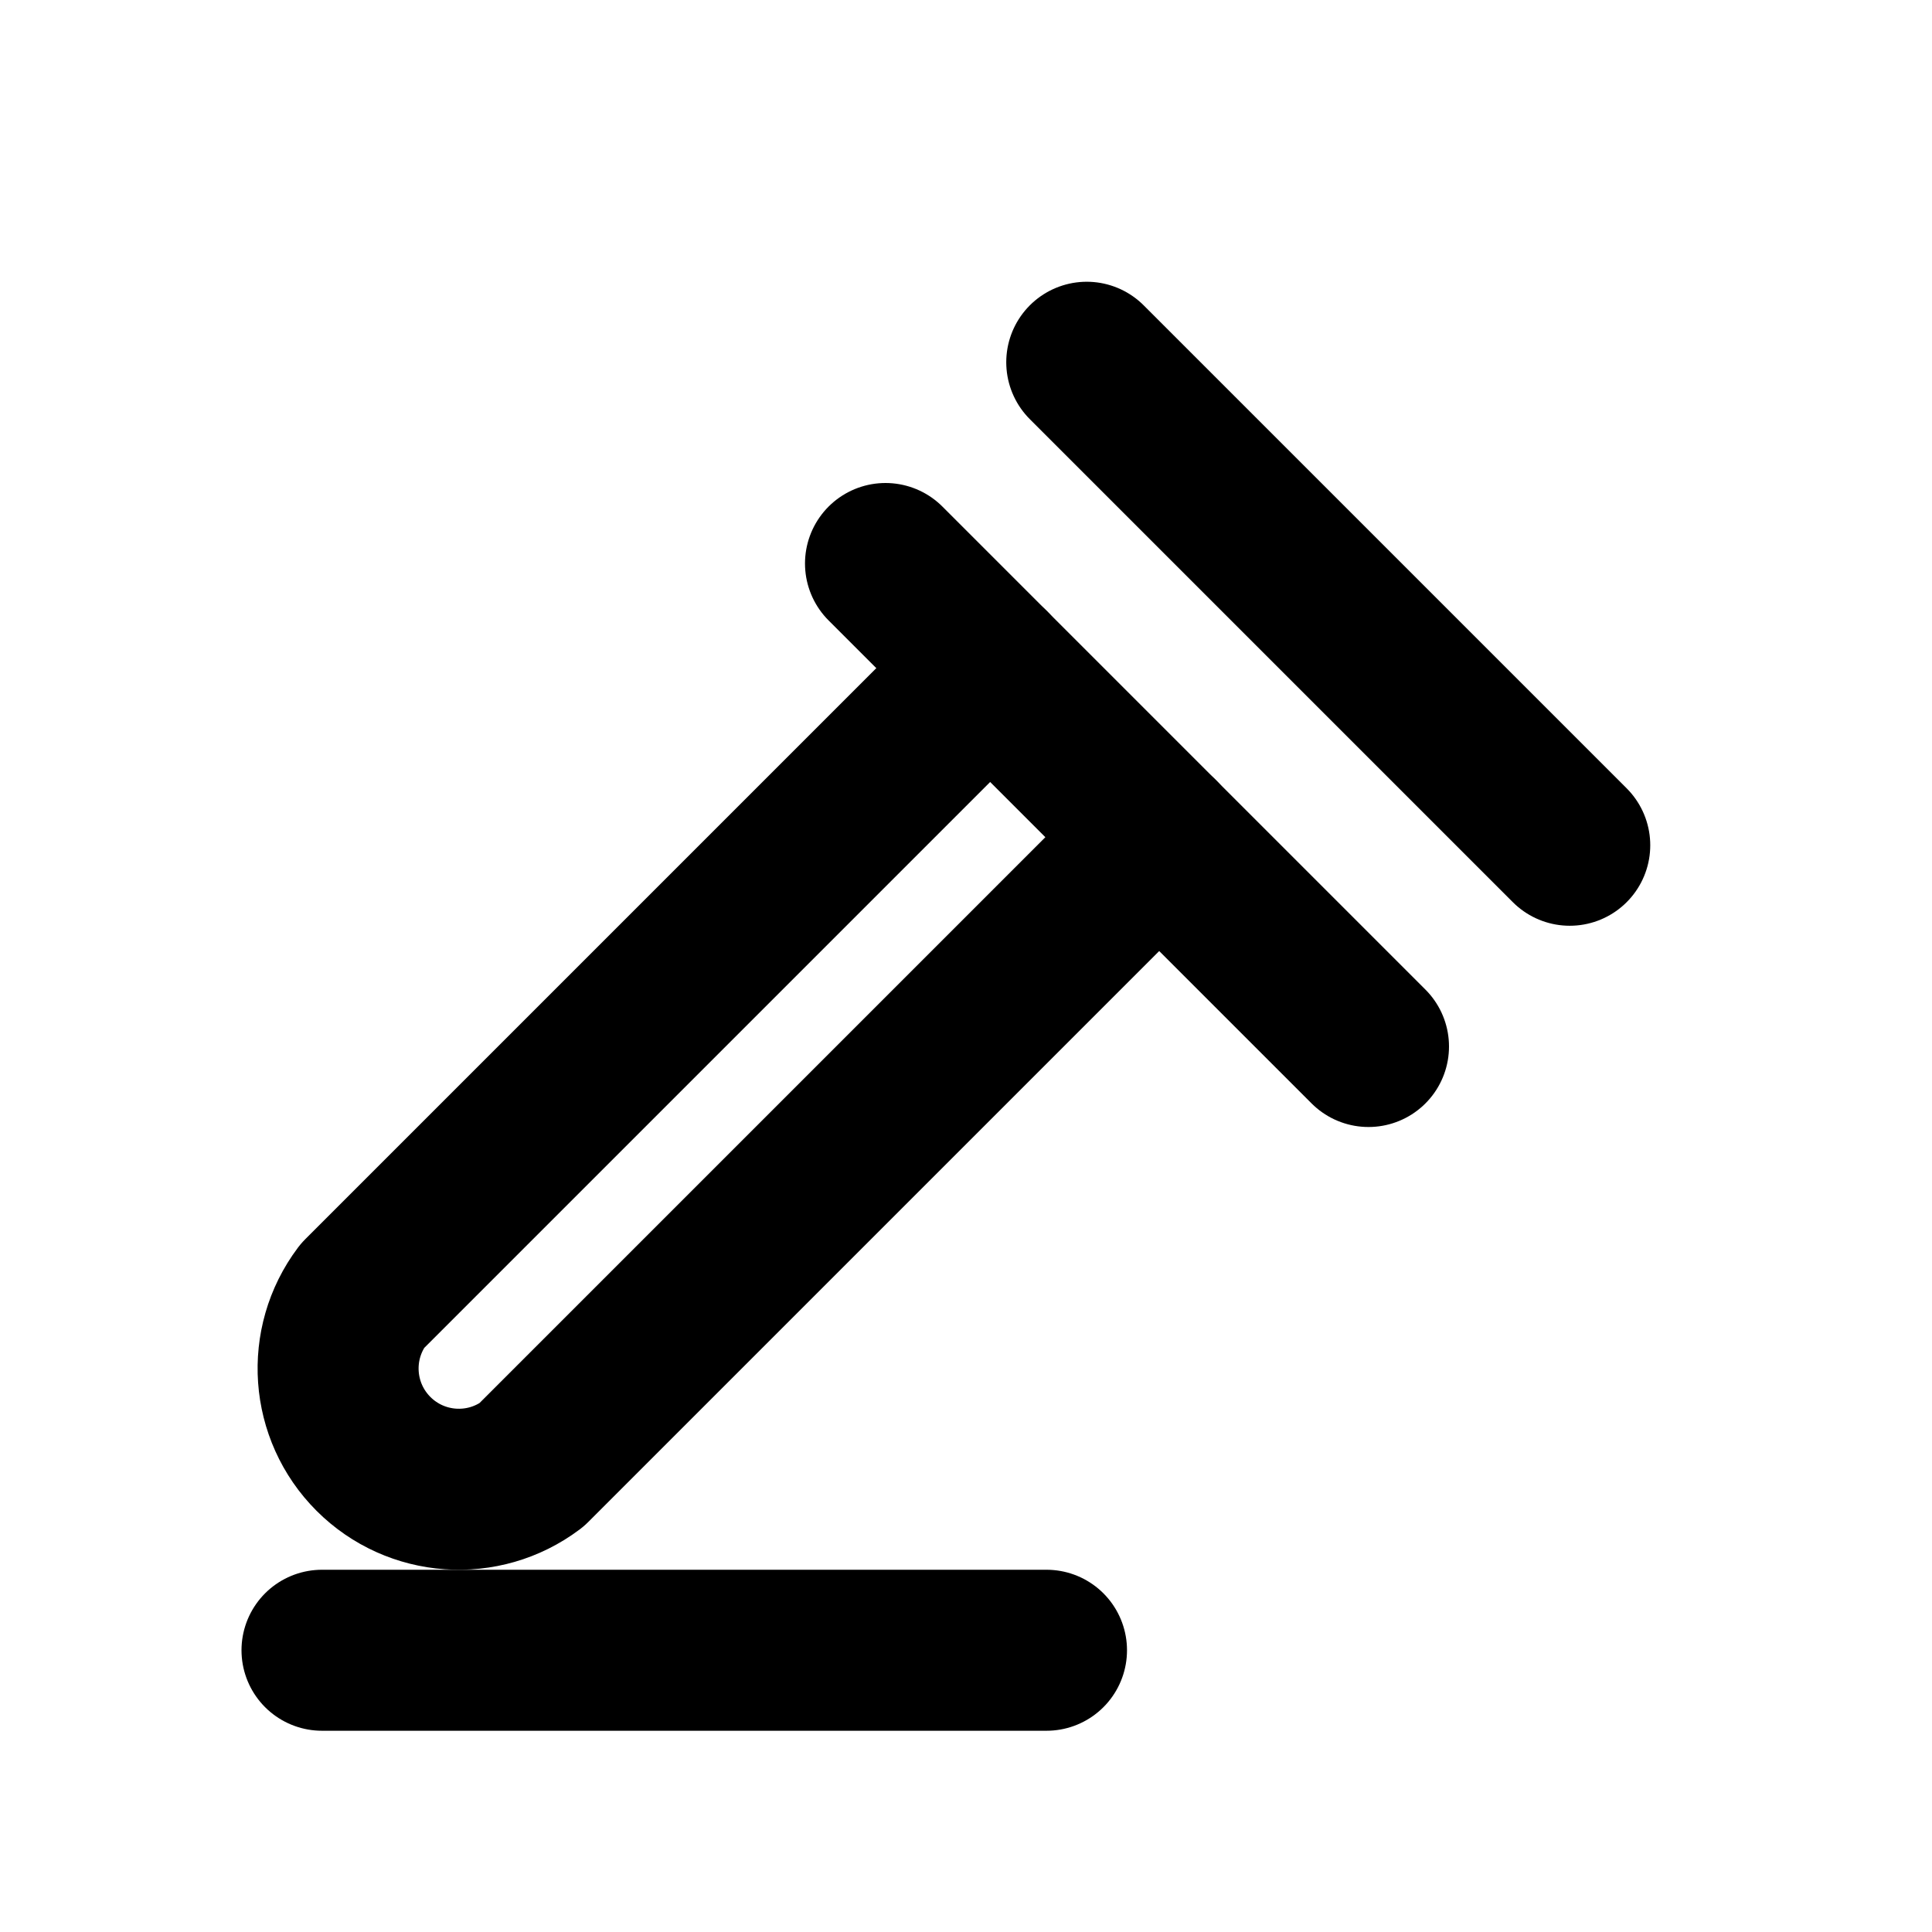
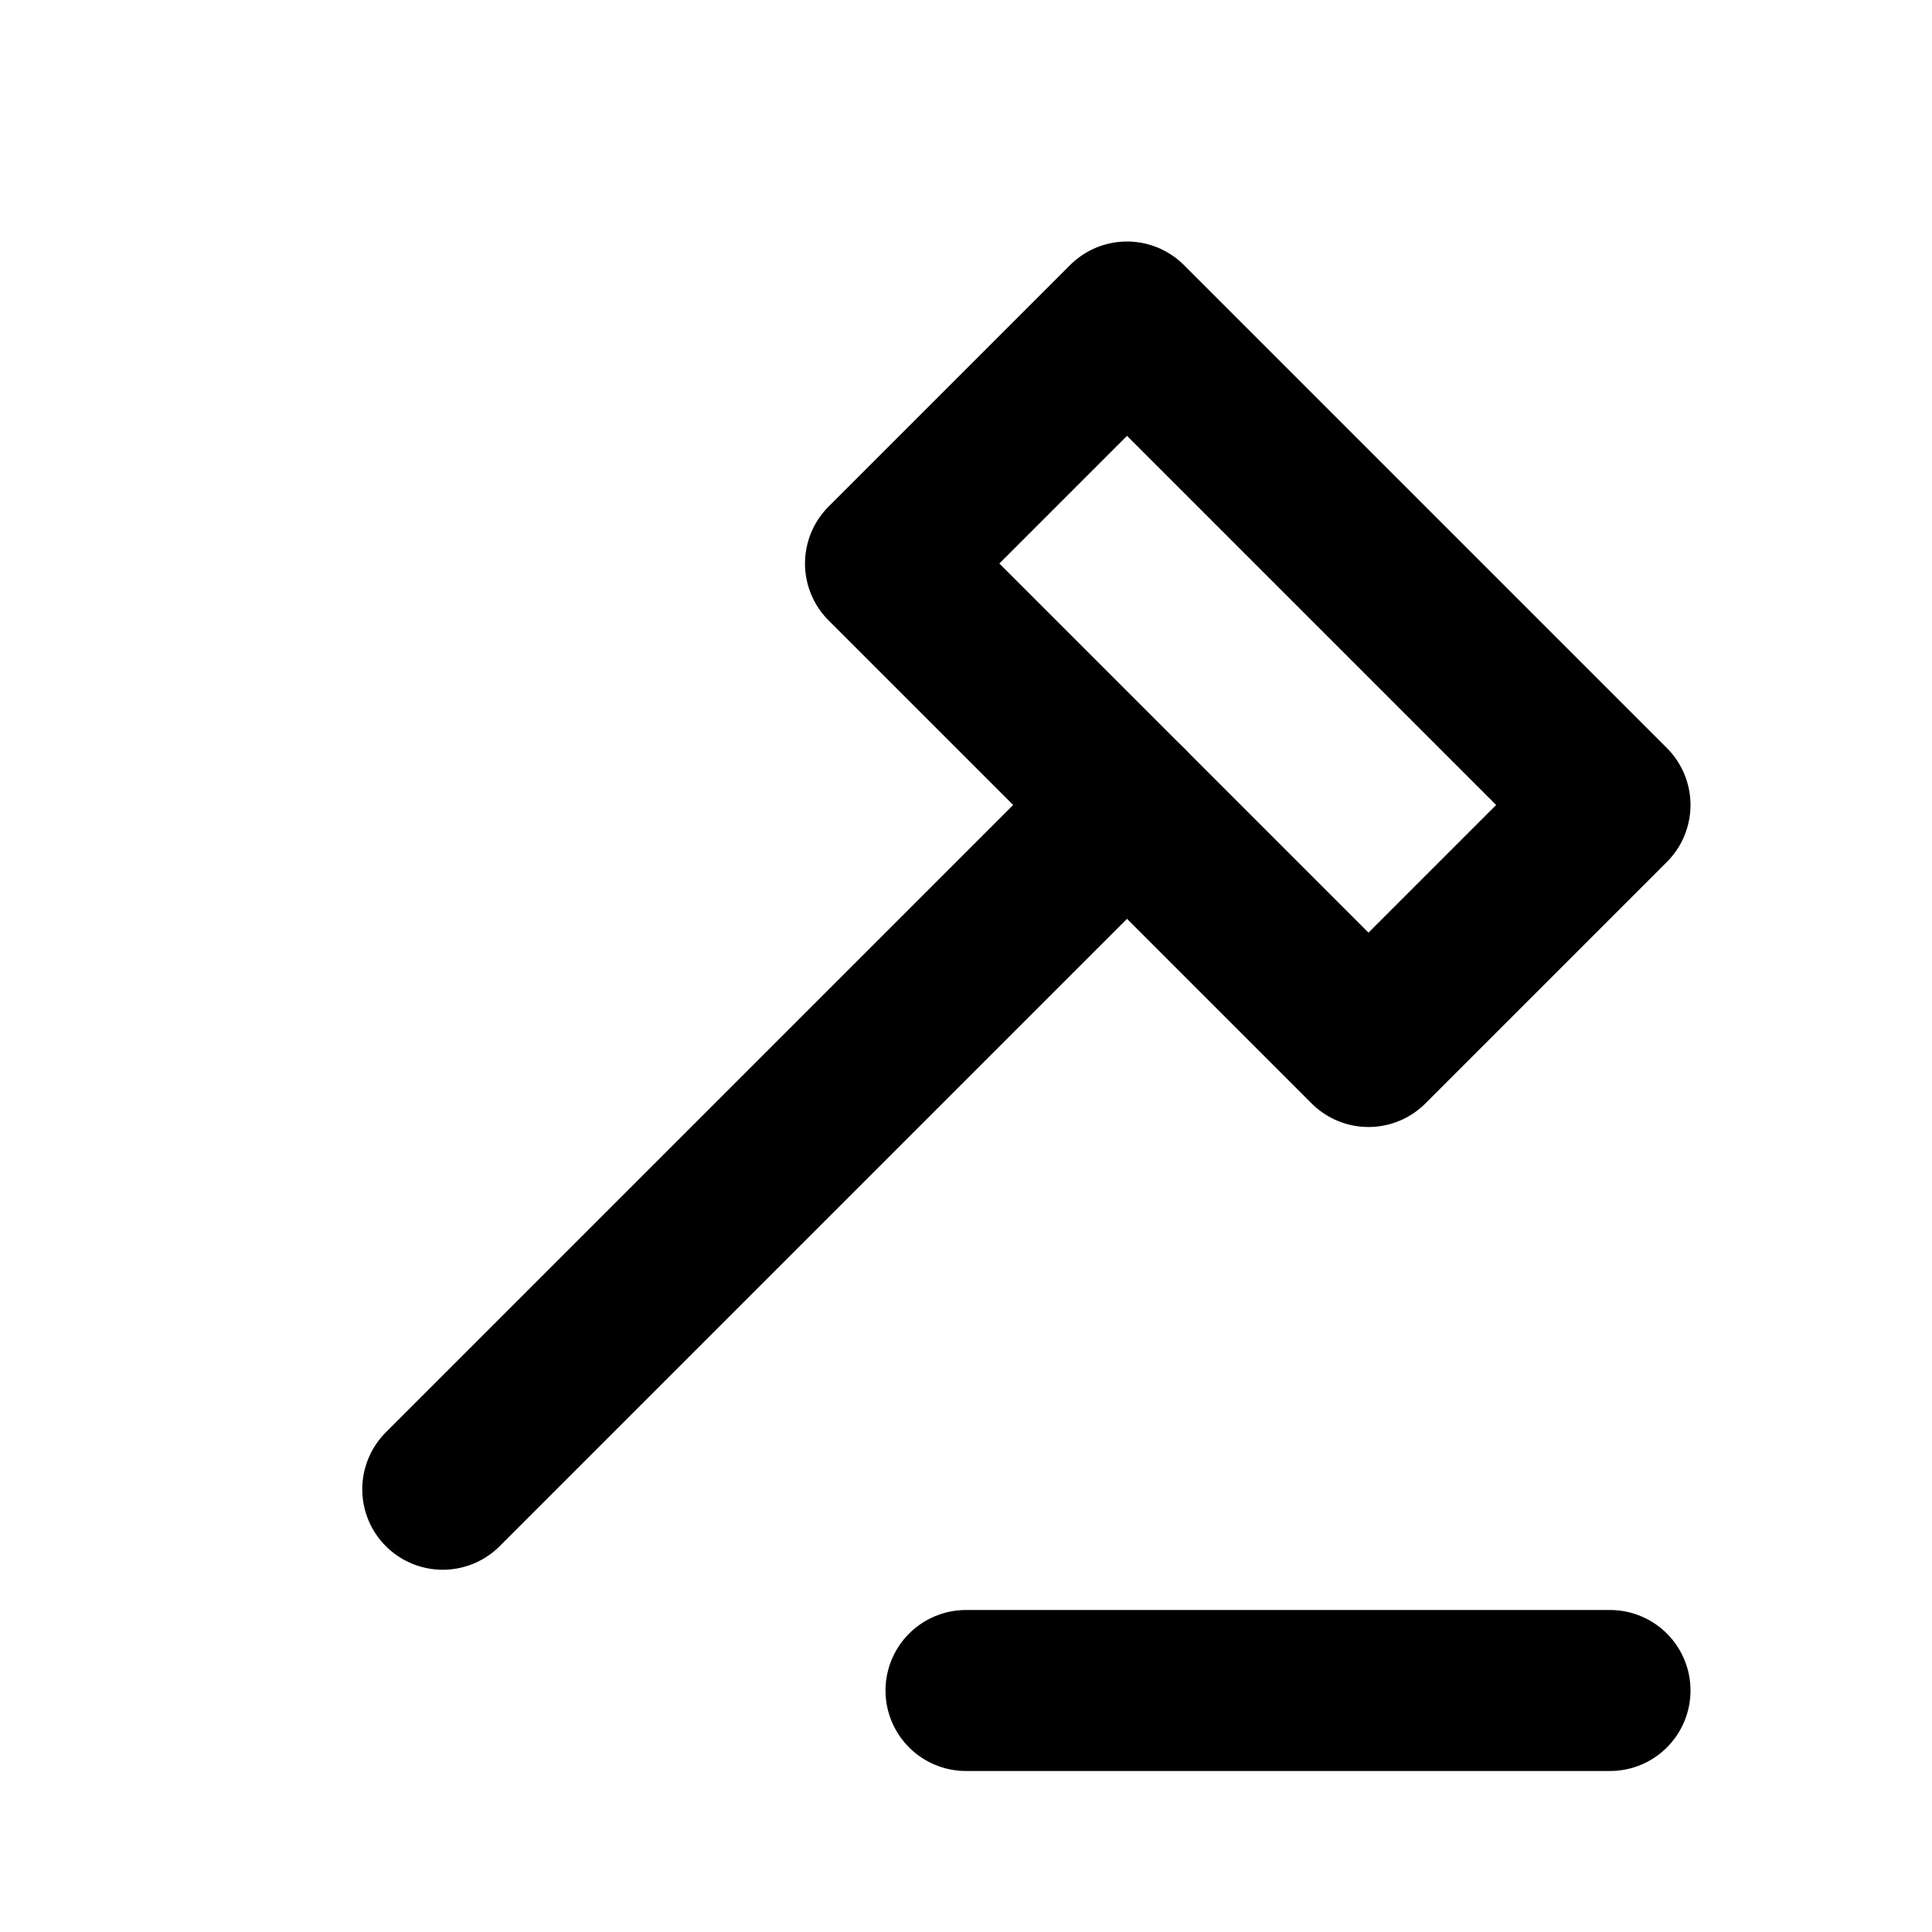
<svg xmlns="http://www.w3.org/2000/svg" width="24" height="24" viewBox="0 0 24 24" fill="none" stroke="currentColor" stroke-width="2" stroke-linecap="round" stroke-linejoin="round">
-   <path d="m13.5 4.5 6 6" />
-   <path d="m11 7 6 6" />
-   <path d="m12.3 8.3-7.8 7.8a1.5 1.5 0 0 0 2.1 2.1l7.8-7.8" />
-   <path d="M4 20.5h9" />
+   <path d="m11 7 3-3 6 6-3 3z" />
+   <path d="m14 10-8.5 8.5" />
+   <path d="M12 21h8" />
</svg>
